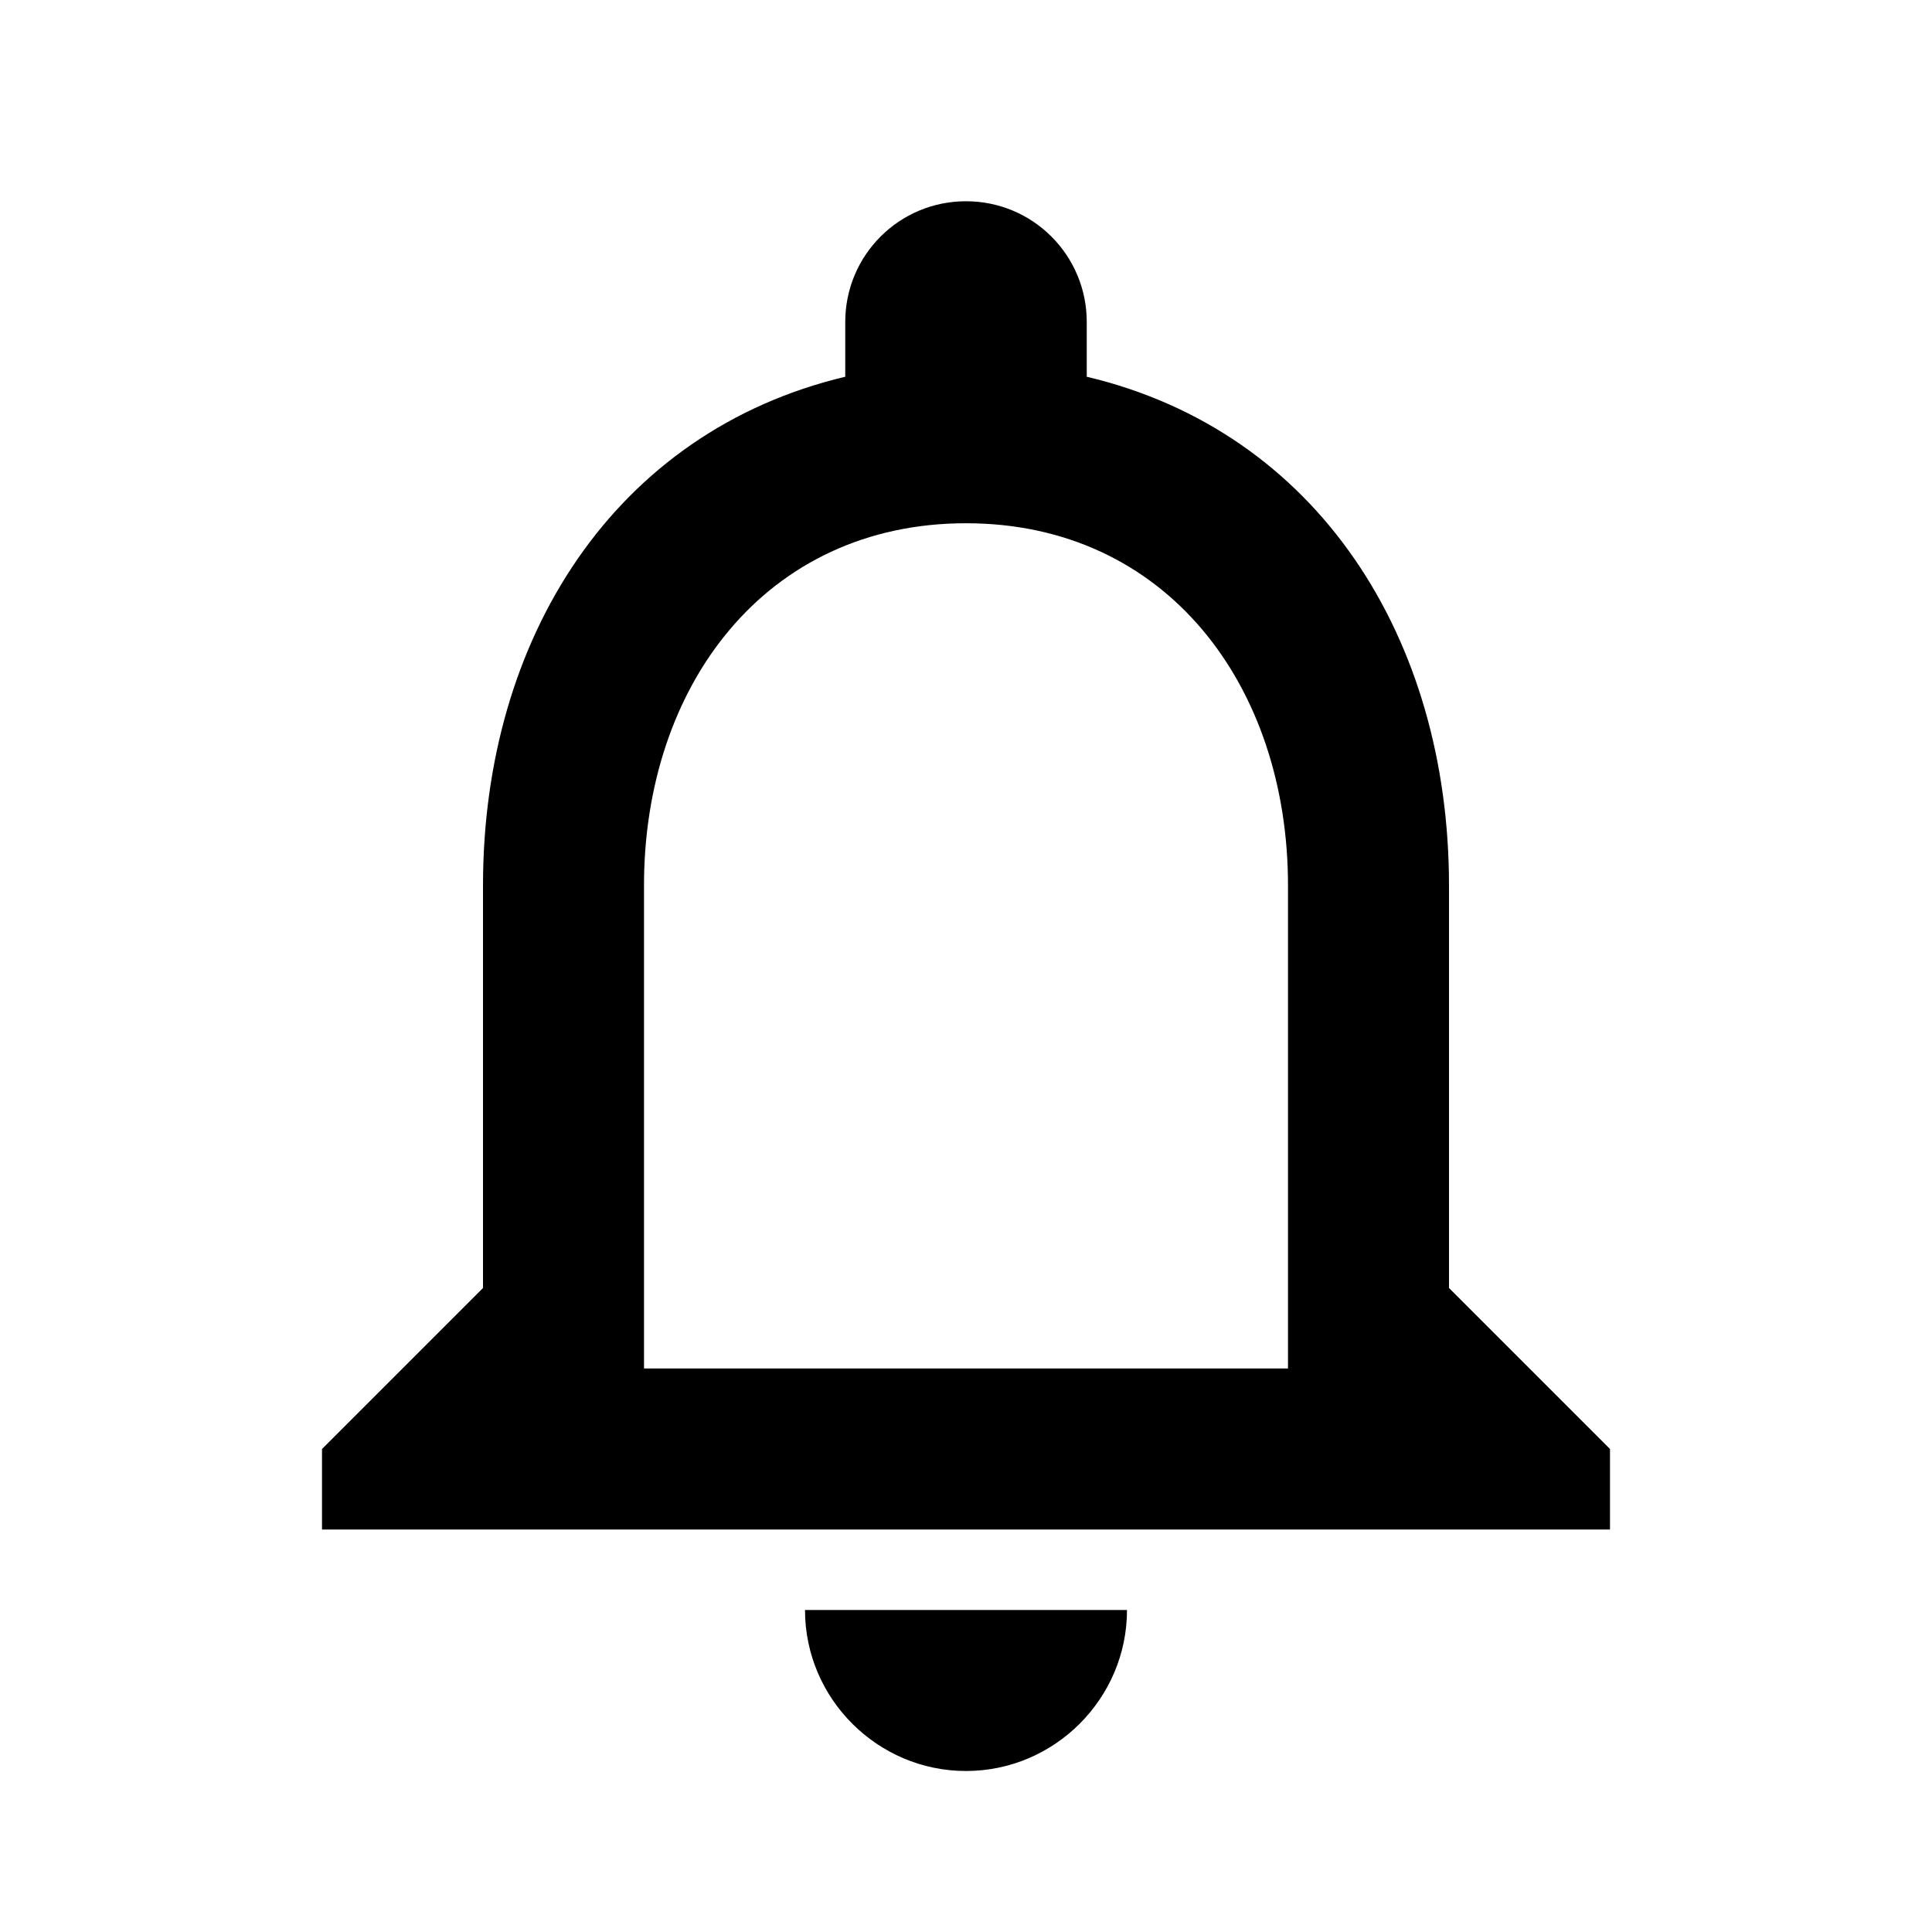
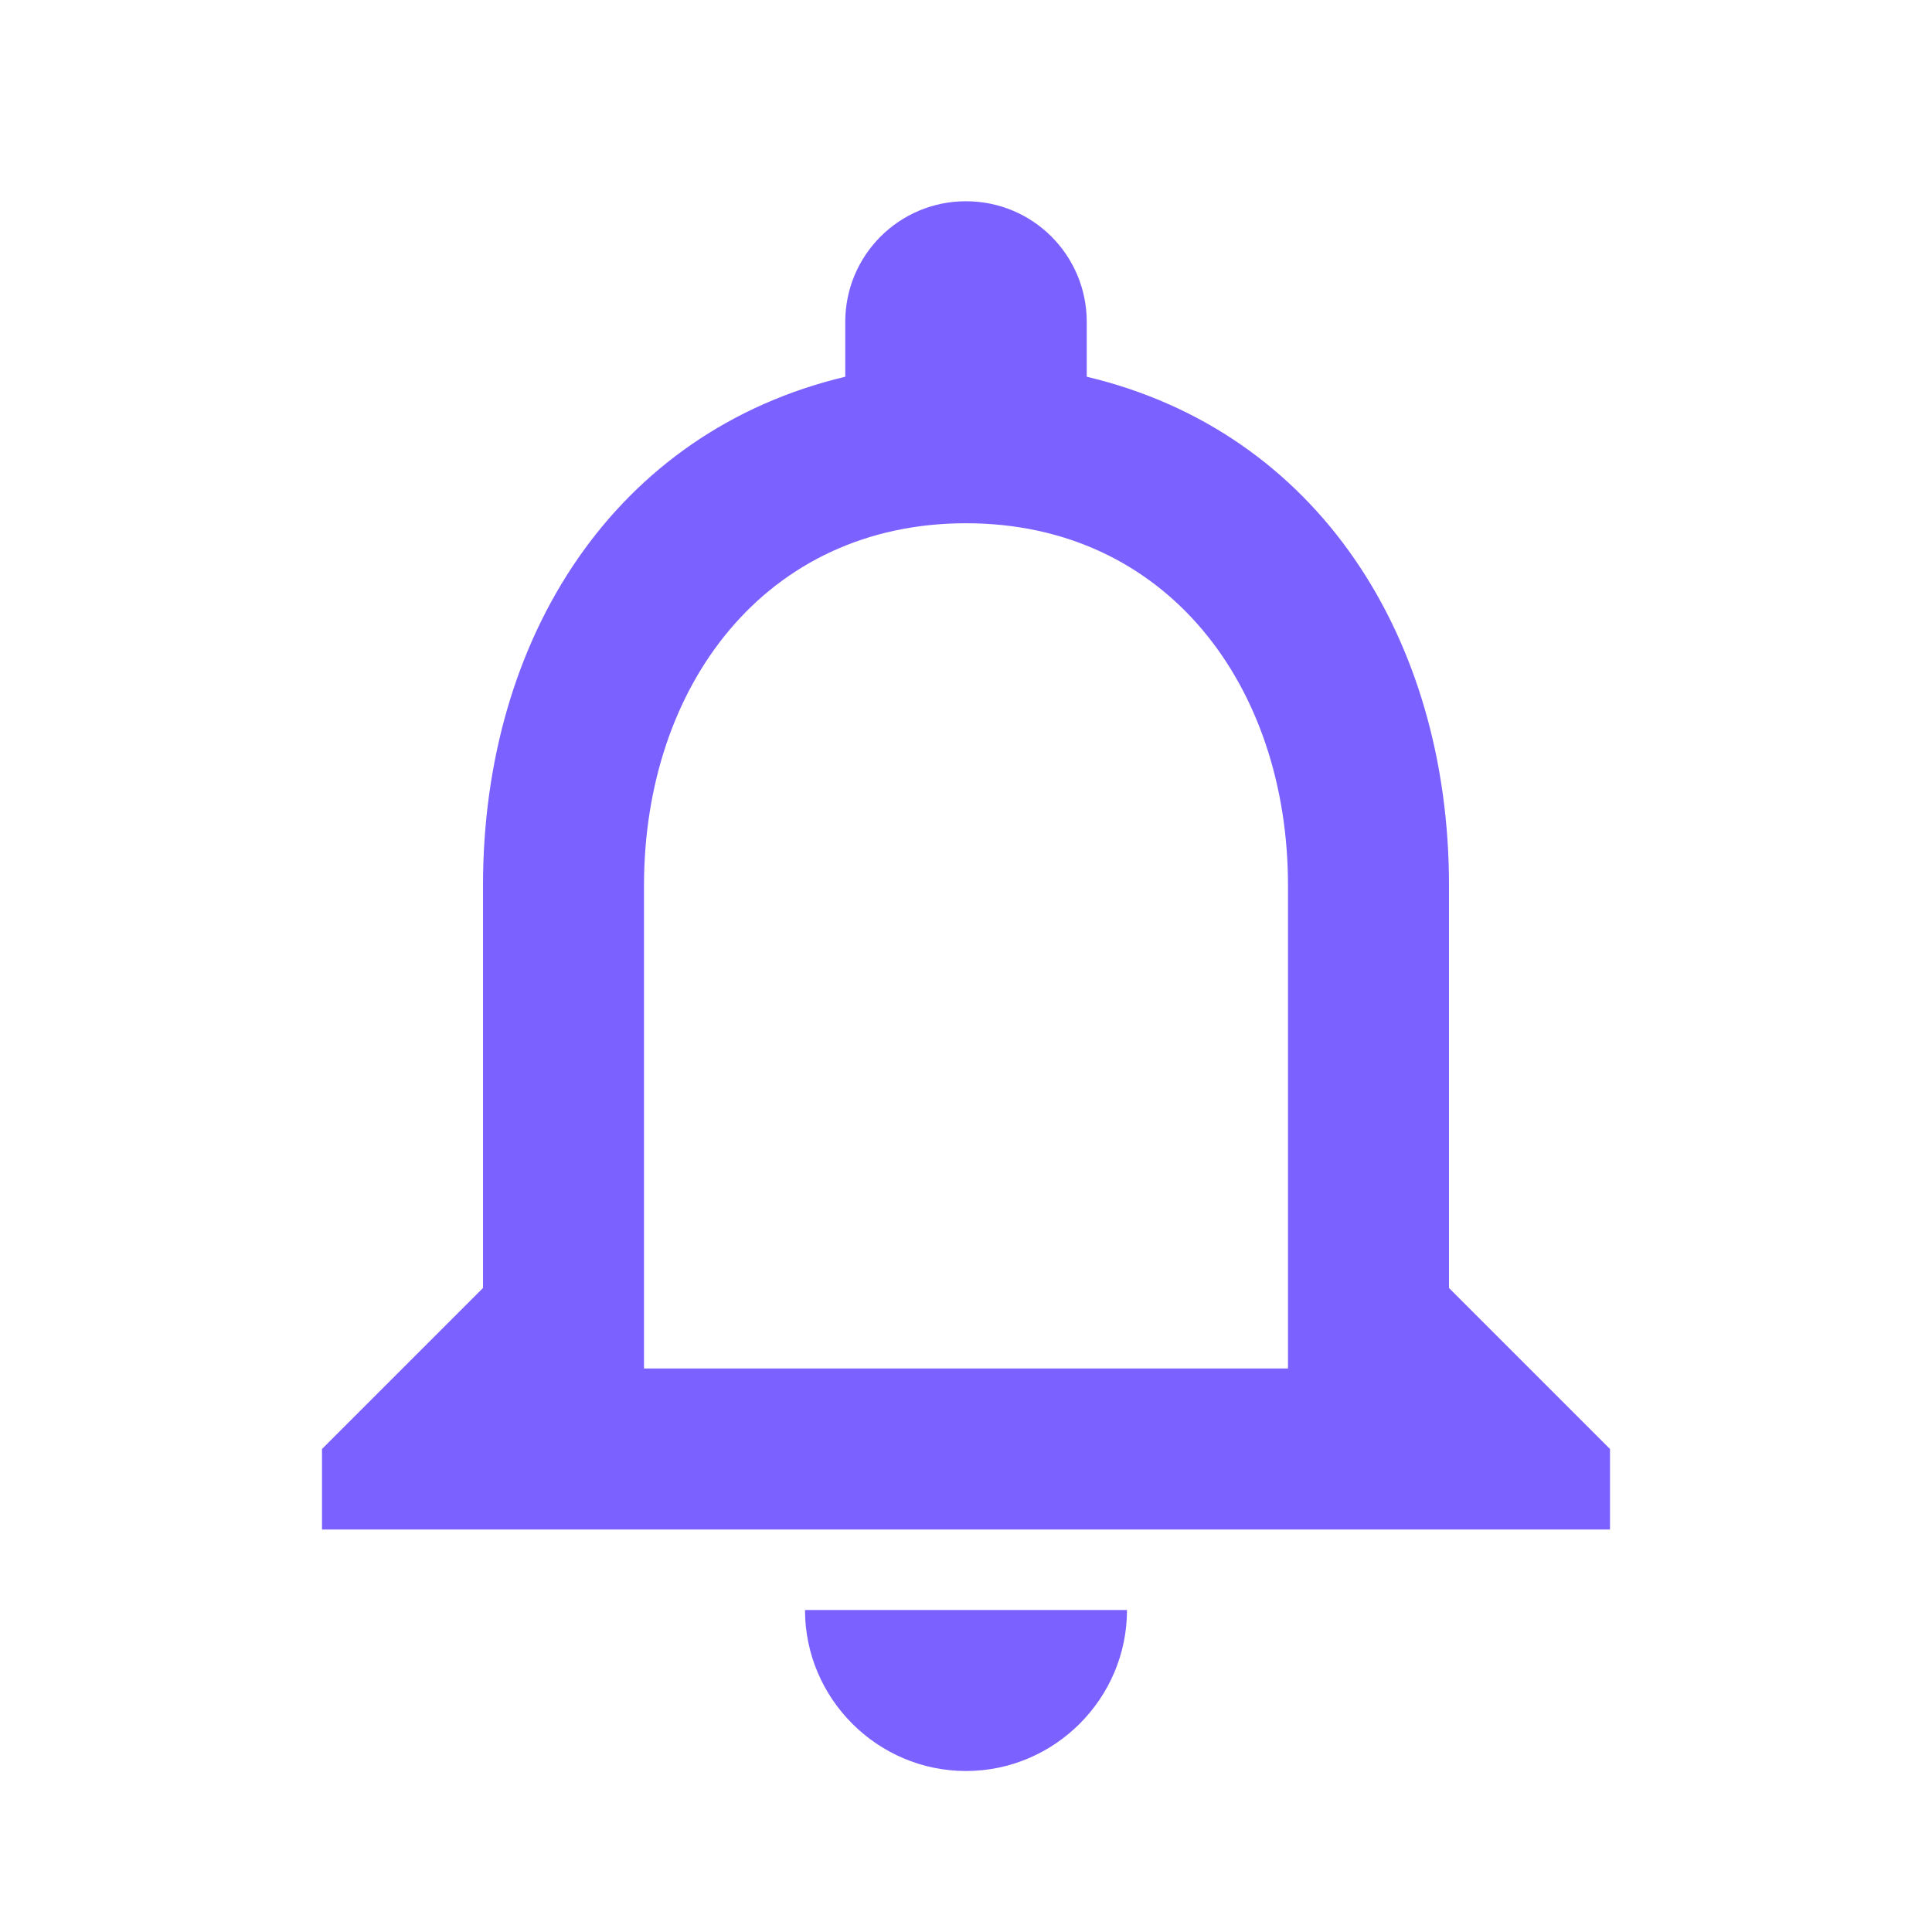
- <svg xmlns="http://www.w3.org/2000/svg" height="24px" viewBox="0 0 24 24" width="24px" fill="#000000">
+ <svg xmlns="http://www.w3.org/2000/svg" height="24px" viewBox="0 0 24 24" width="24px" fill="#7B61FF">
  <path d="M0 0h24v24H0V0z" fill="none" />
  <path d="M12 22c1.1 0 2-.9 2-2h-4c0 1.1.9 2 2 2zm6-6v-5c0-3.07-1.63-5.64-4.5-6.32V4c0-.83-.67-1.5-1.5-1.5s-1.5.67-1.5 1.5v.68C7.64 5.36 6 7.92 6 11v5l-2 2v1h16v-1l-2-2zm-2 1H8v-6c0-2.48 1.51-4.5 4-4.5s4 2.02 4 4.5v6z" />
</svg>
